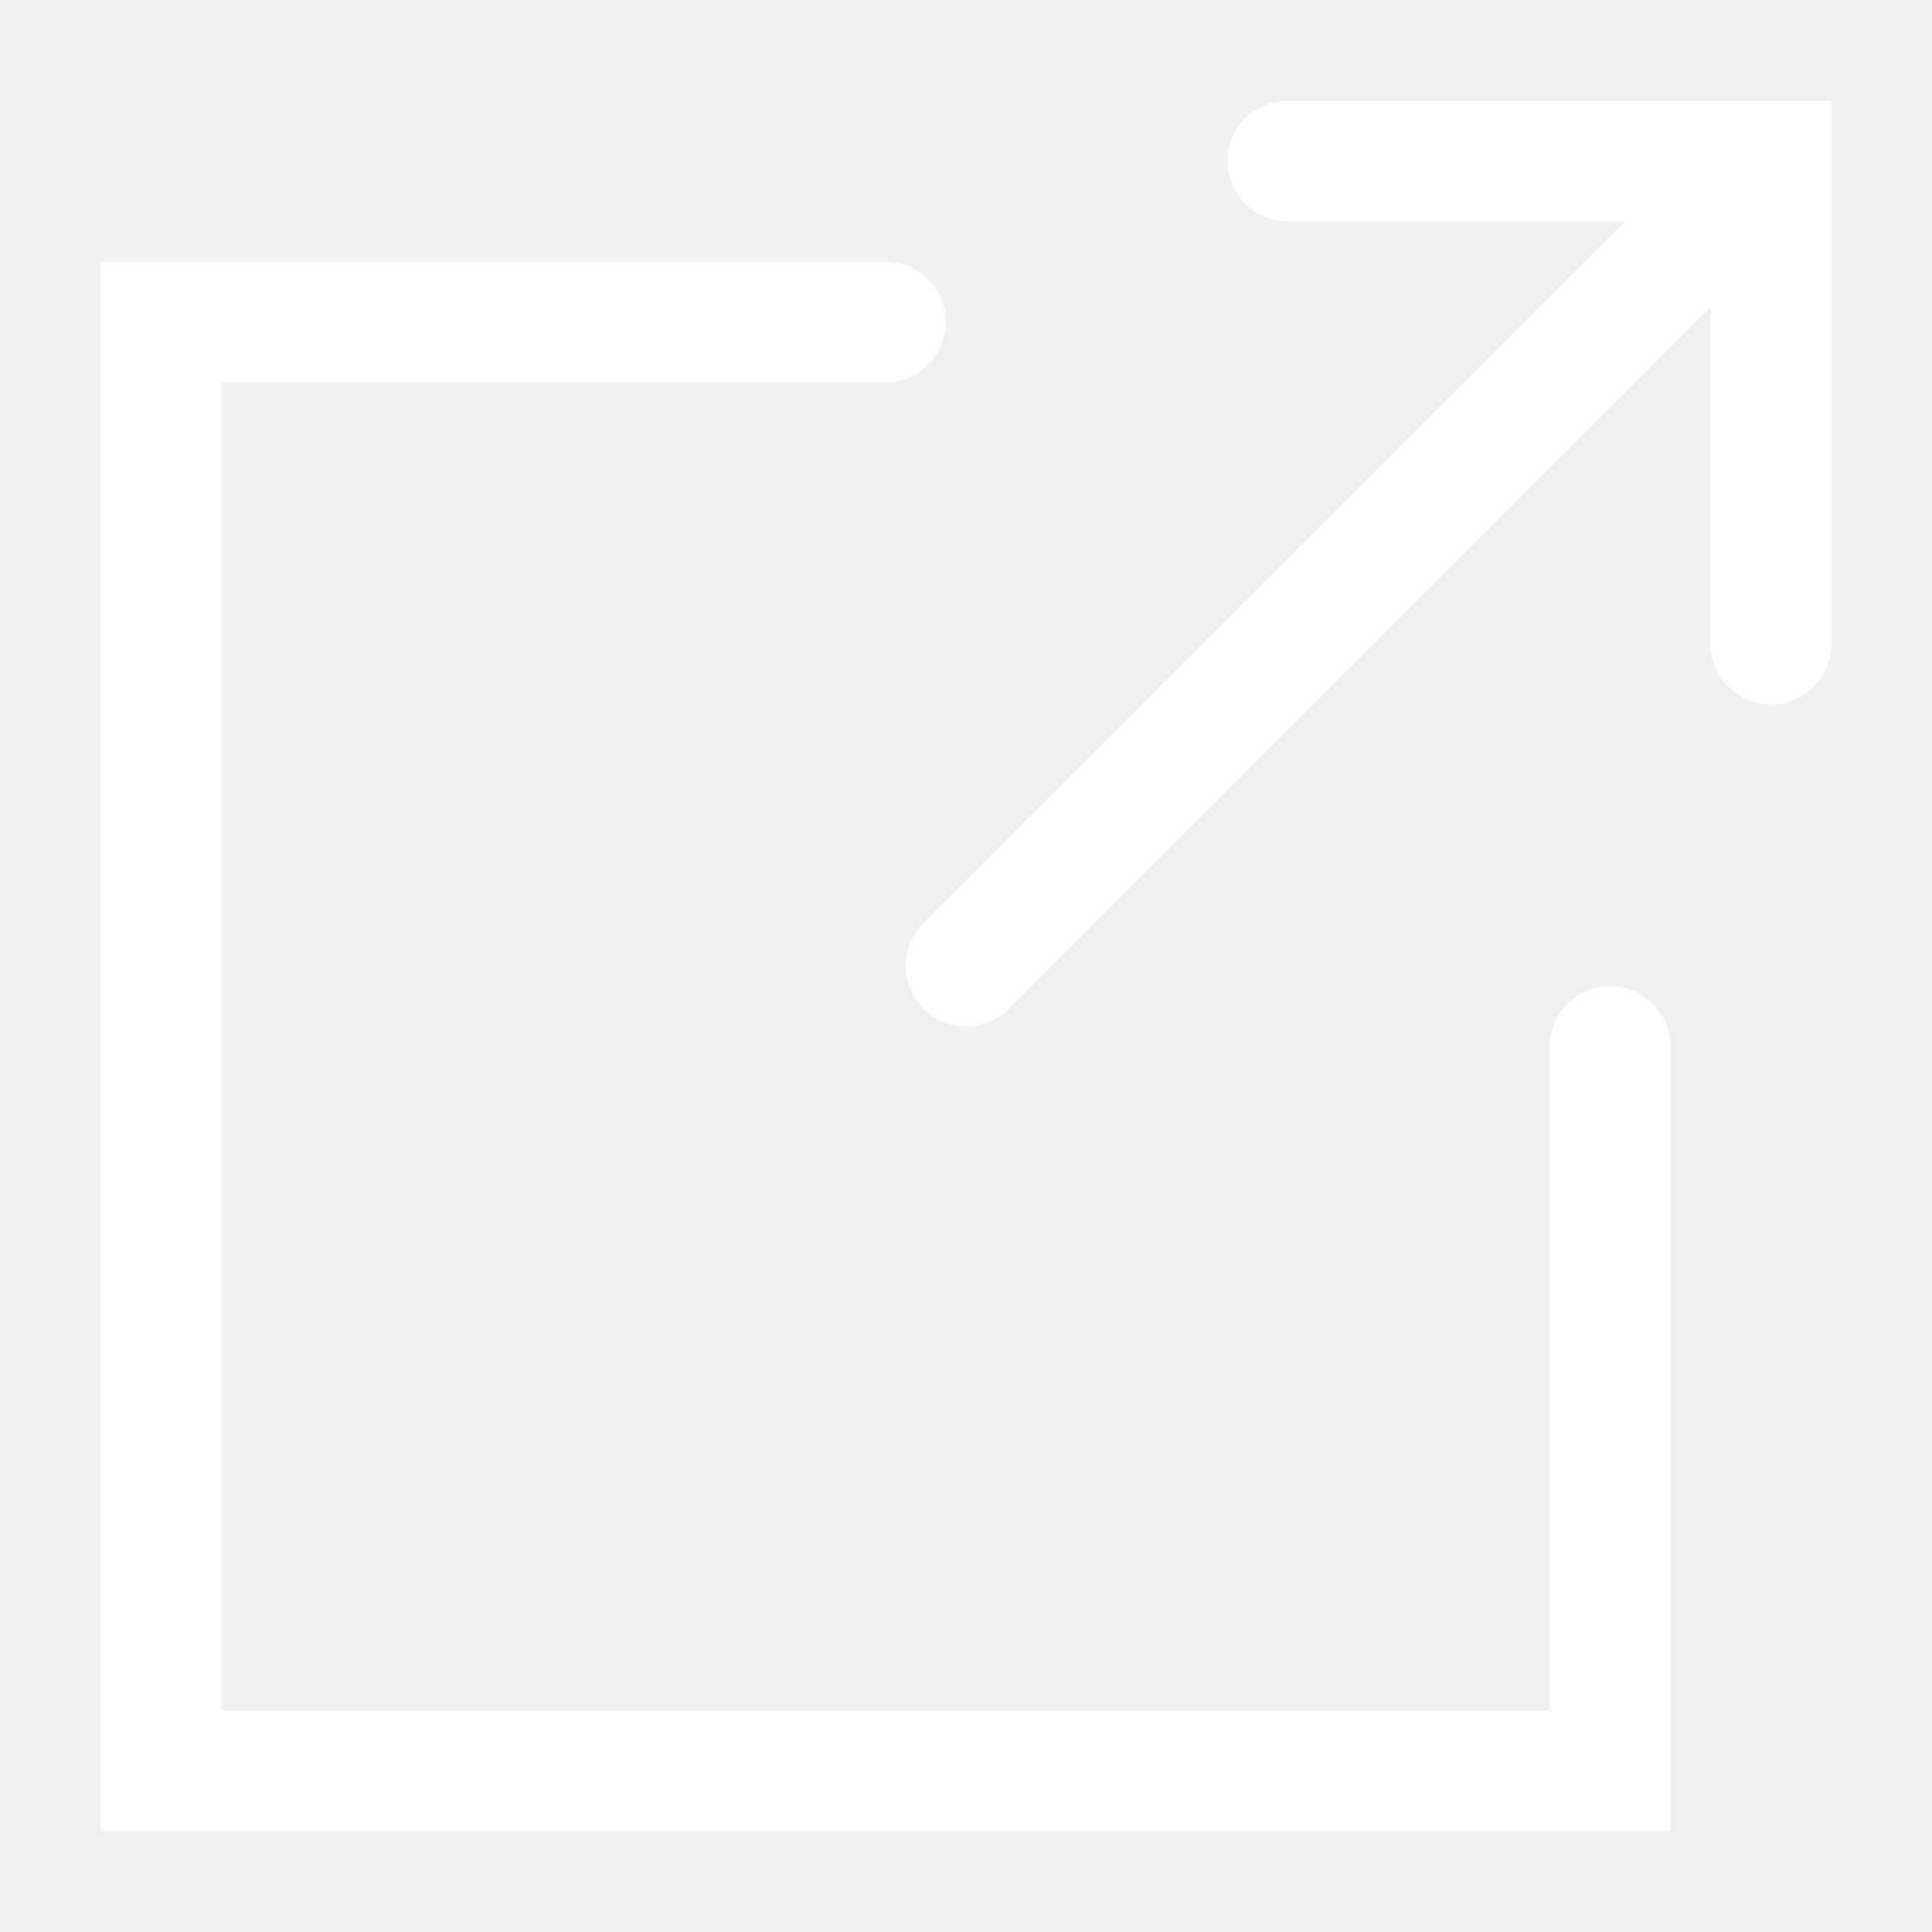
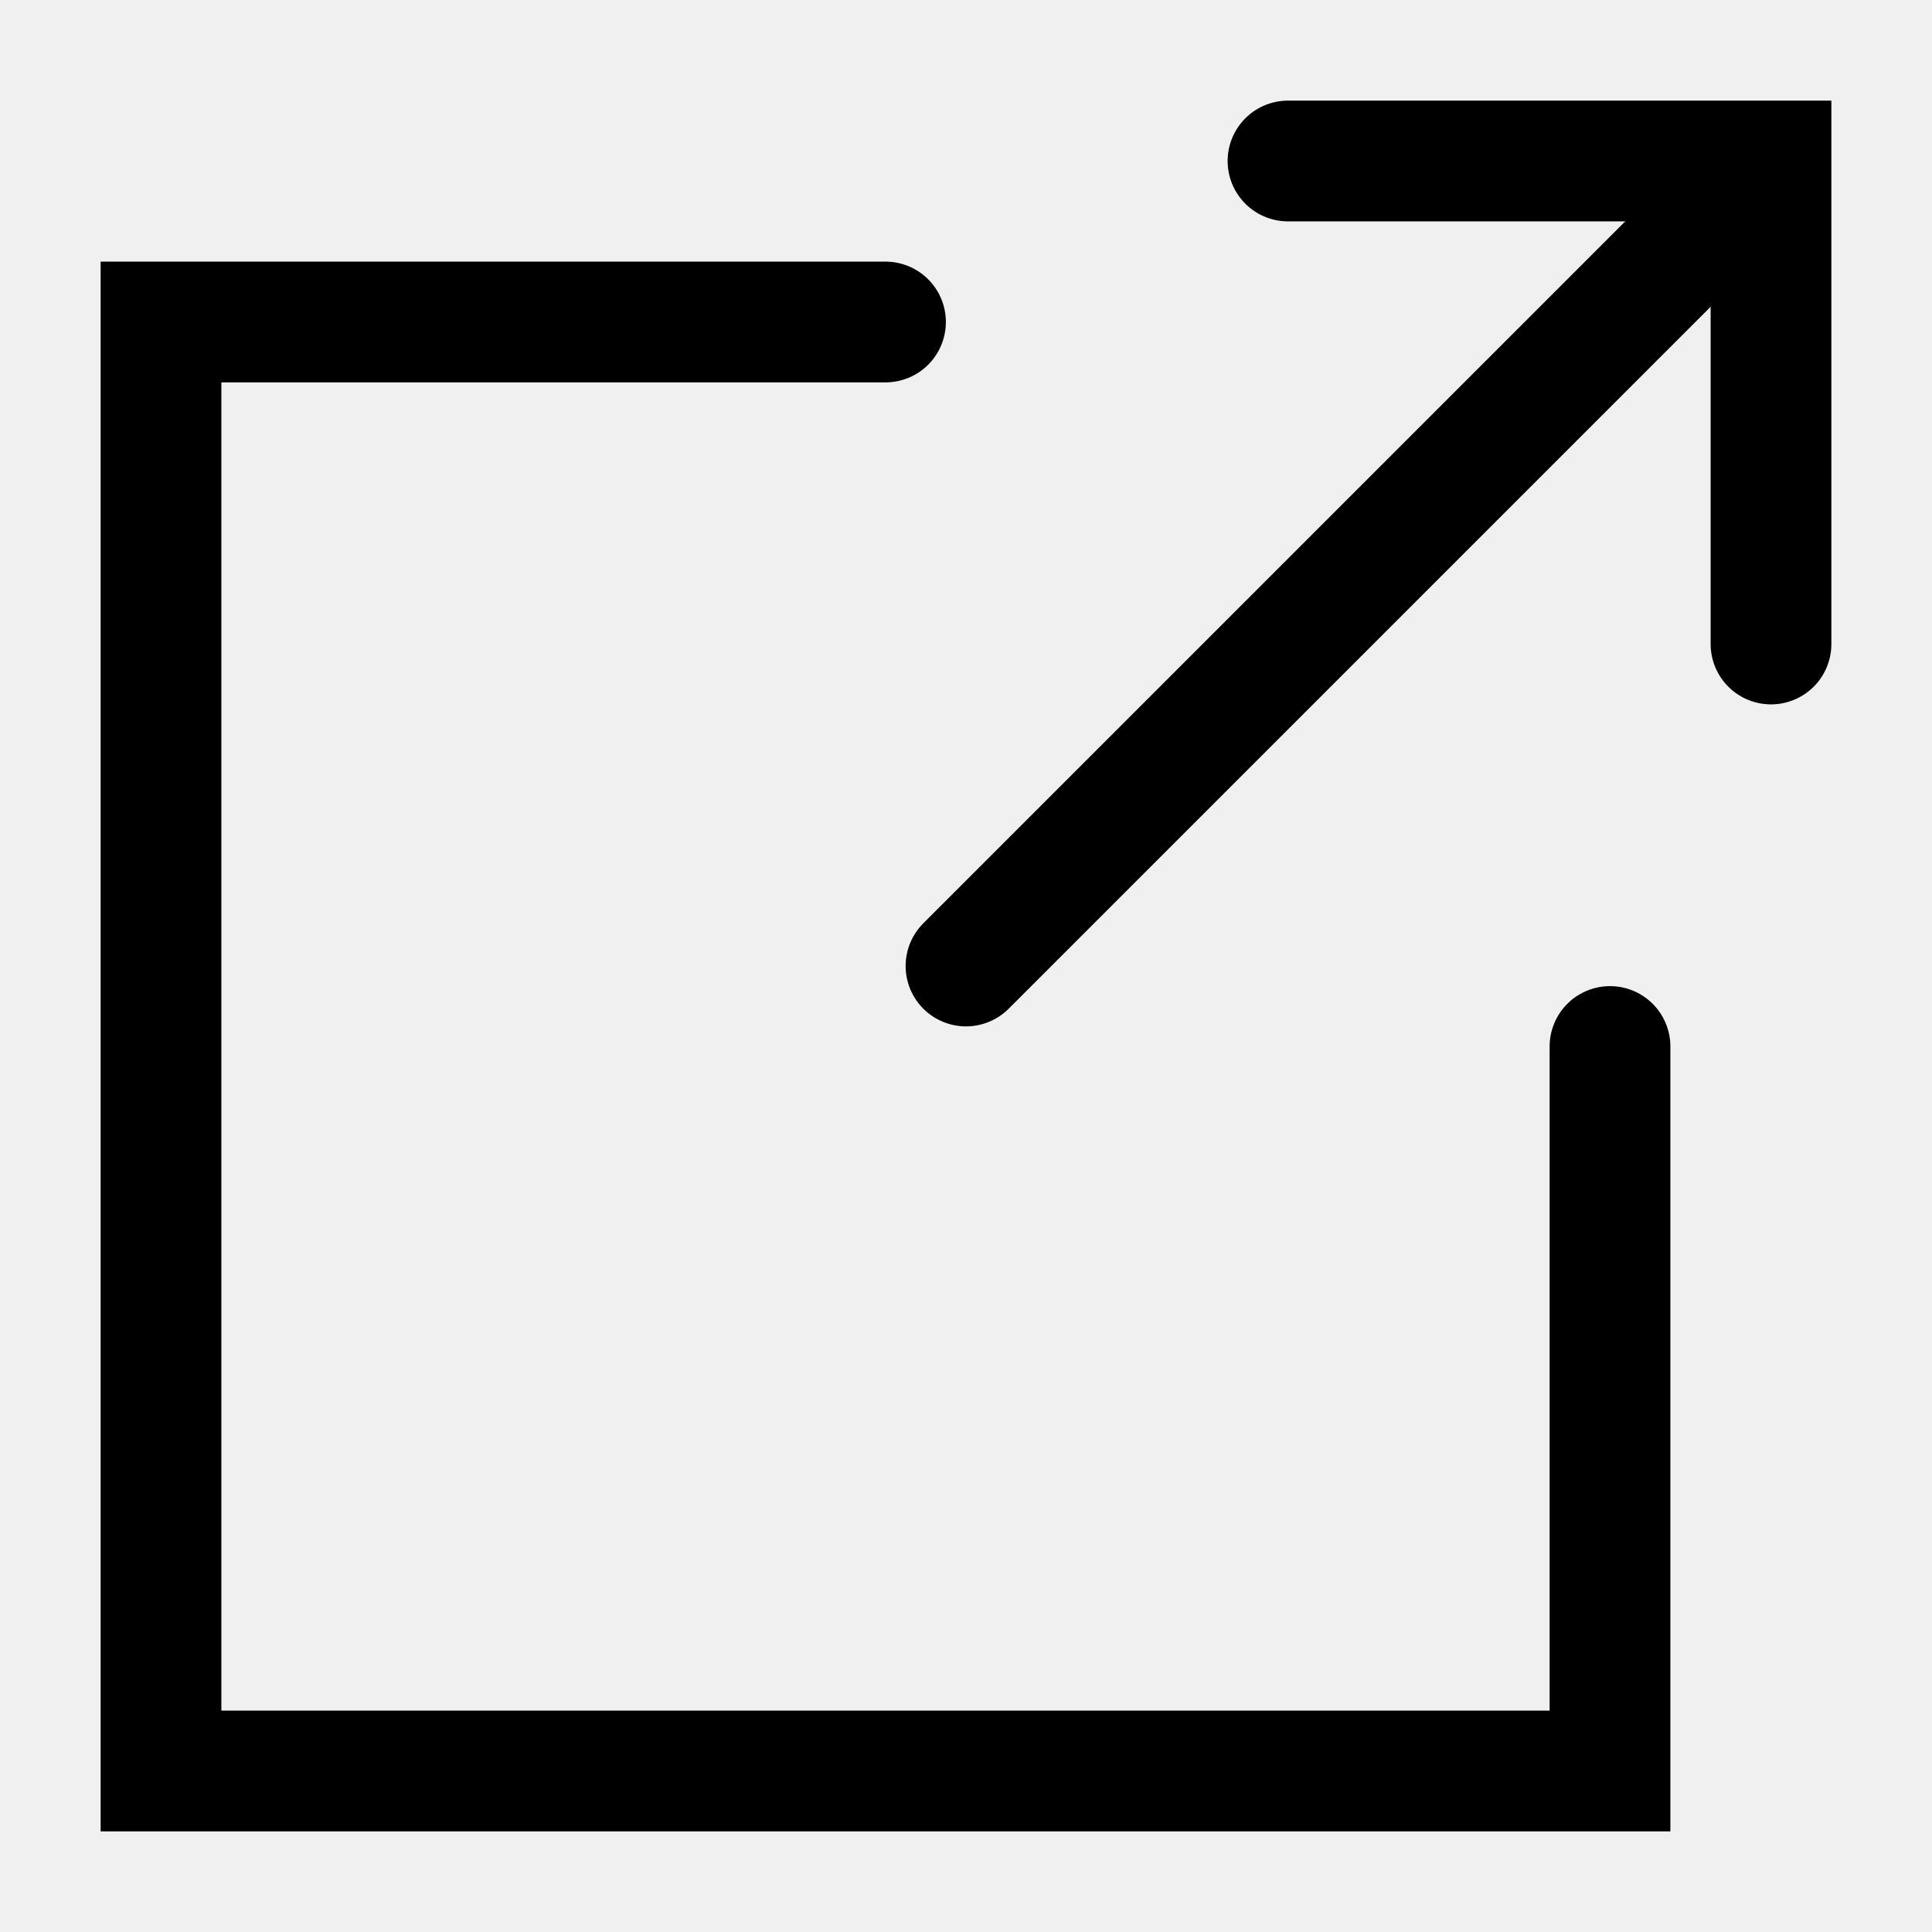
- <svg xmlns="http://www.w3.org/2000/svg" width="800px" height="800px" viewBox="0 0 24 24" fill="none" stroke="white" stroke-width="1.5" stroke-linecap="round" stroke-linejoin="miter">
+ <svg xmlns="http://www.w3.org/2000/svg" width="800px" height="800px" viewBox="0 0 24 24" fill="none" stroke="black" stroke-width="1.5" stroke-linecap="round" stroke-linejoin="miter">
  <polyline points="20 13 20 22 2 22 2 4 11 4" />
  <polyline points="16 2 22 2 22 8" />
  <line x1="12" y1="12" x2="21.6" y2="2.4" />
</svg>
